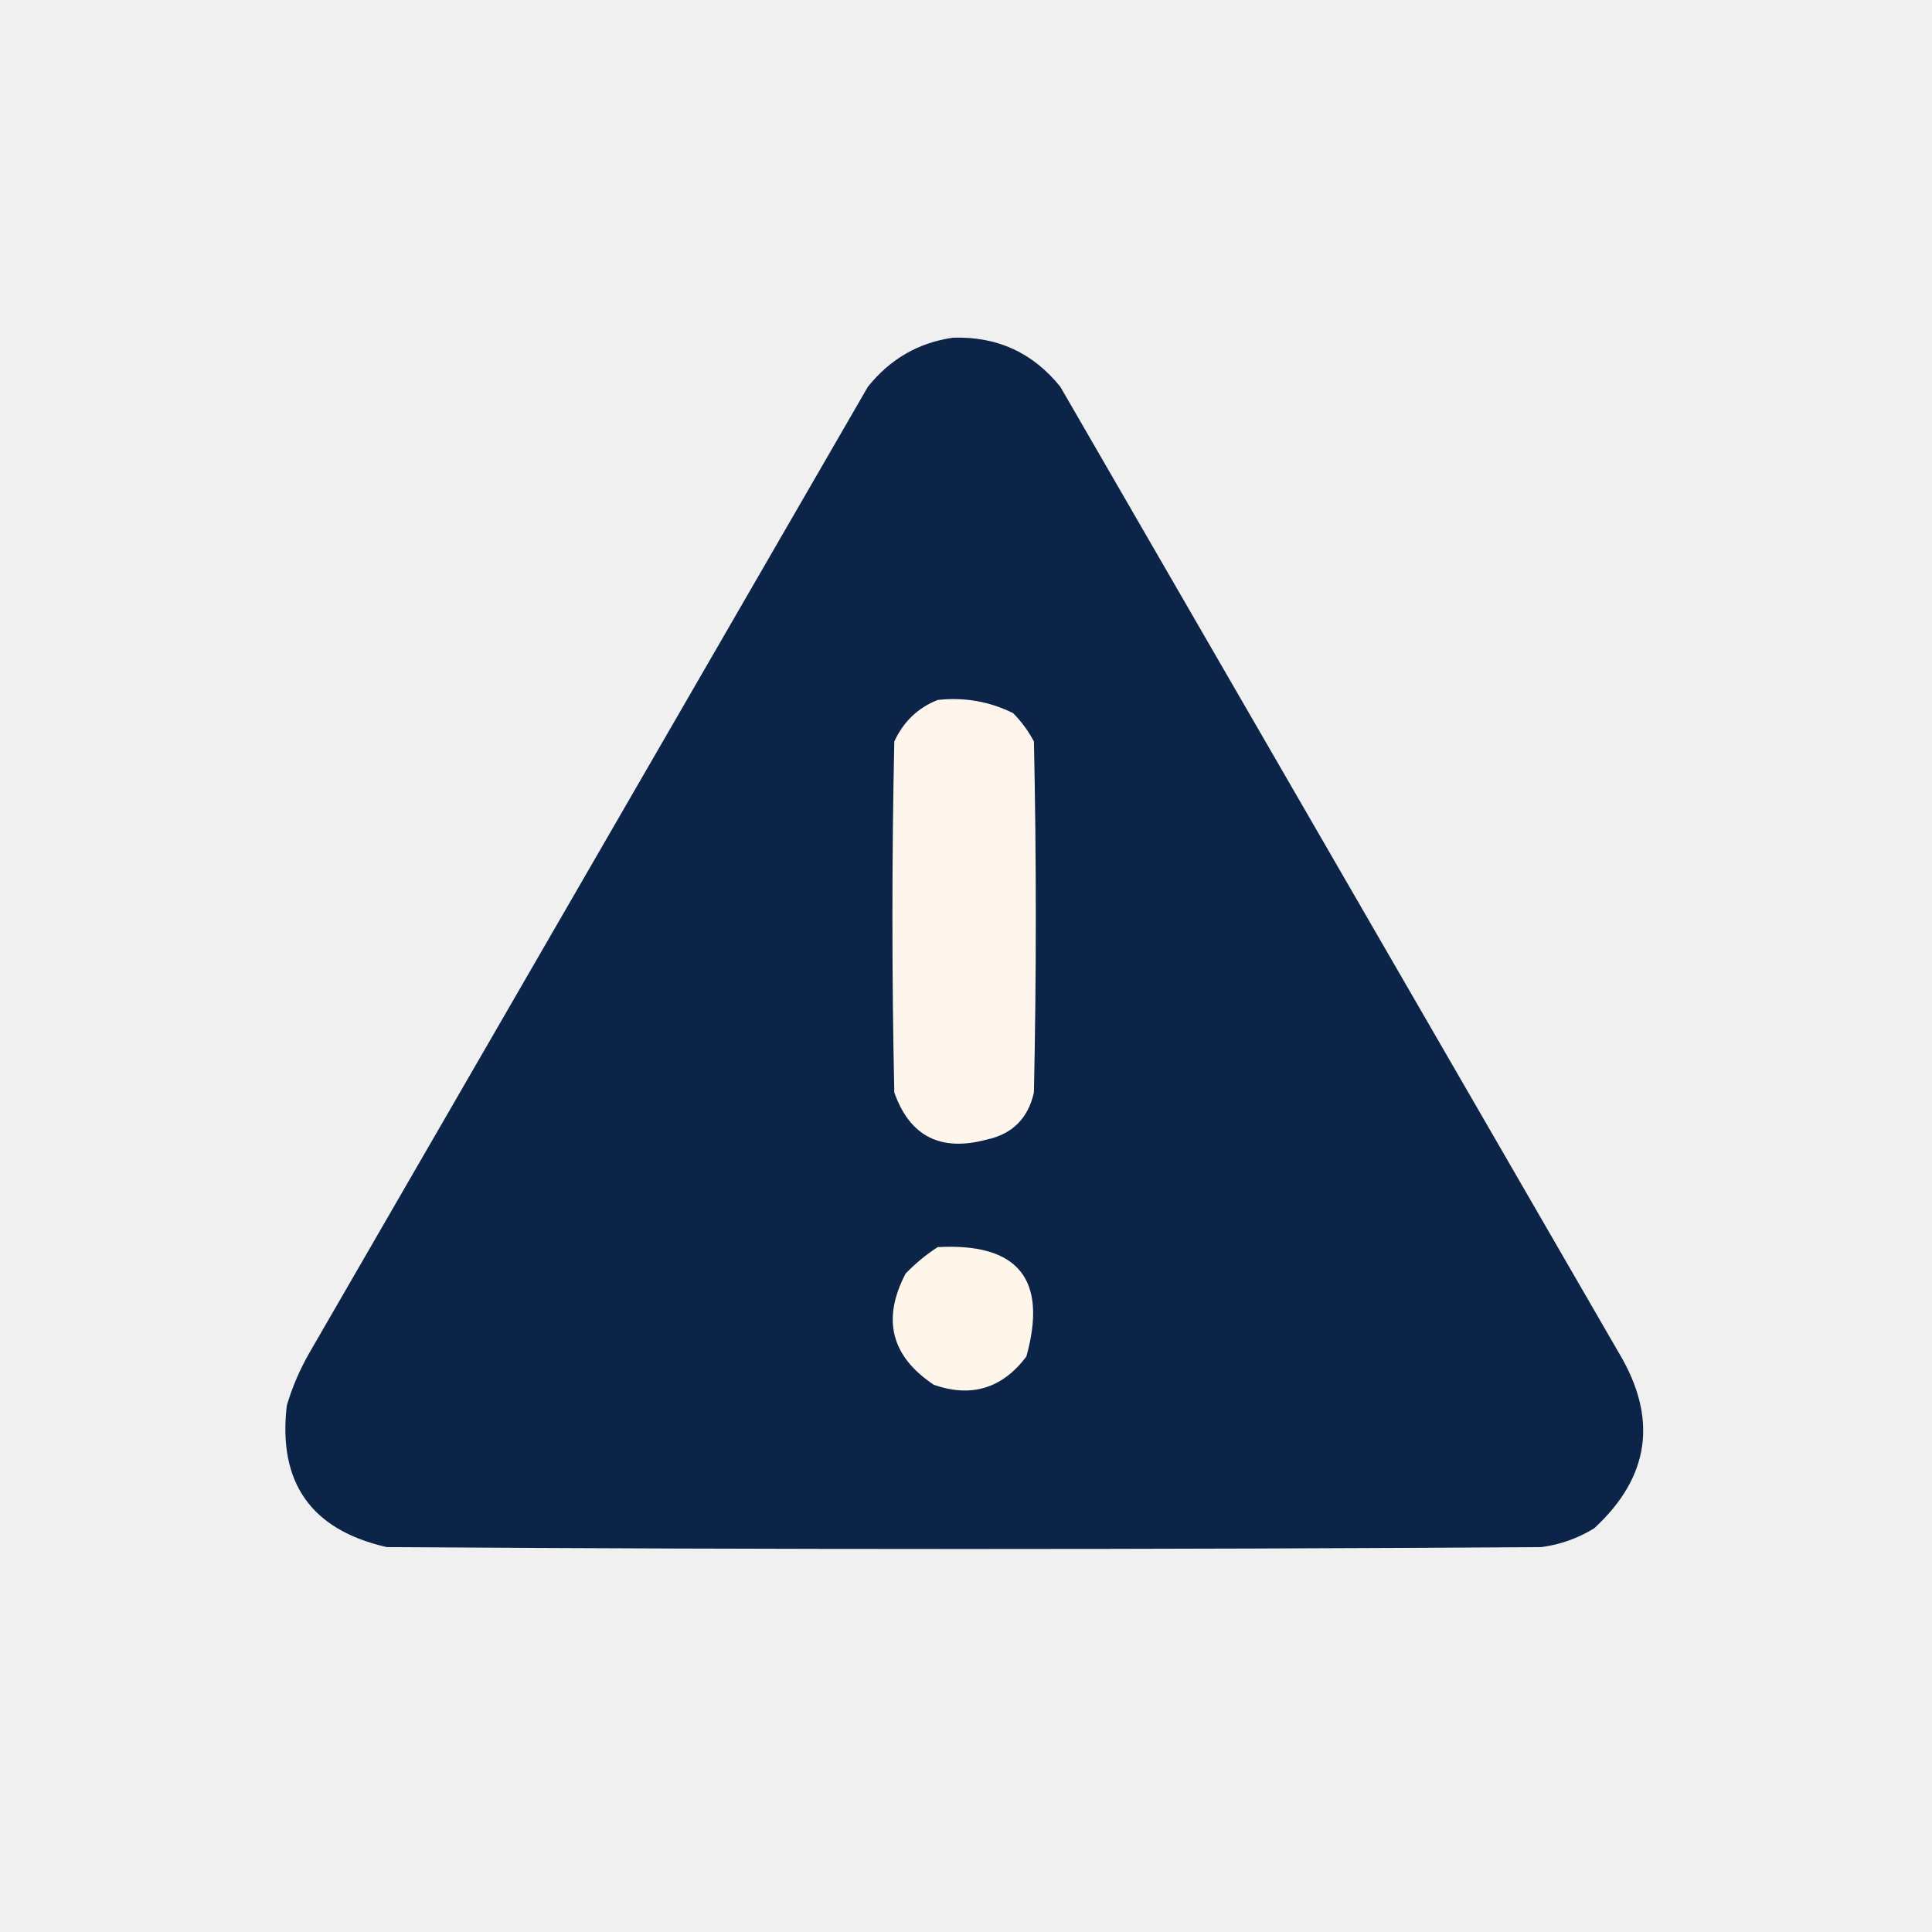
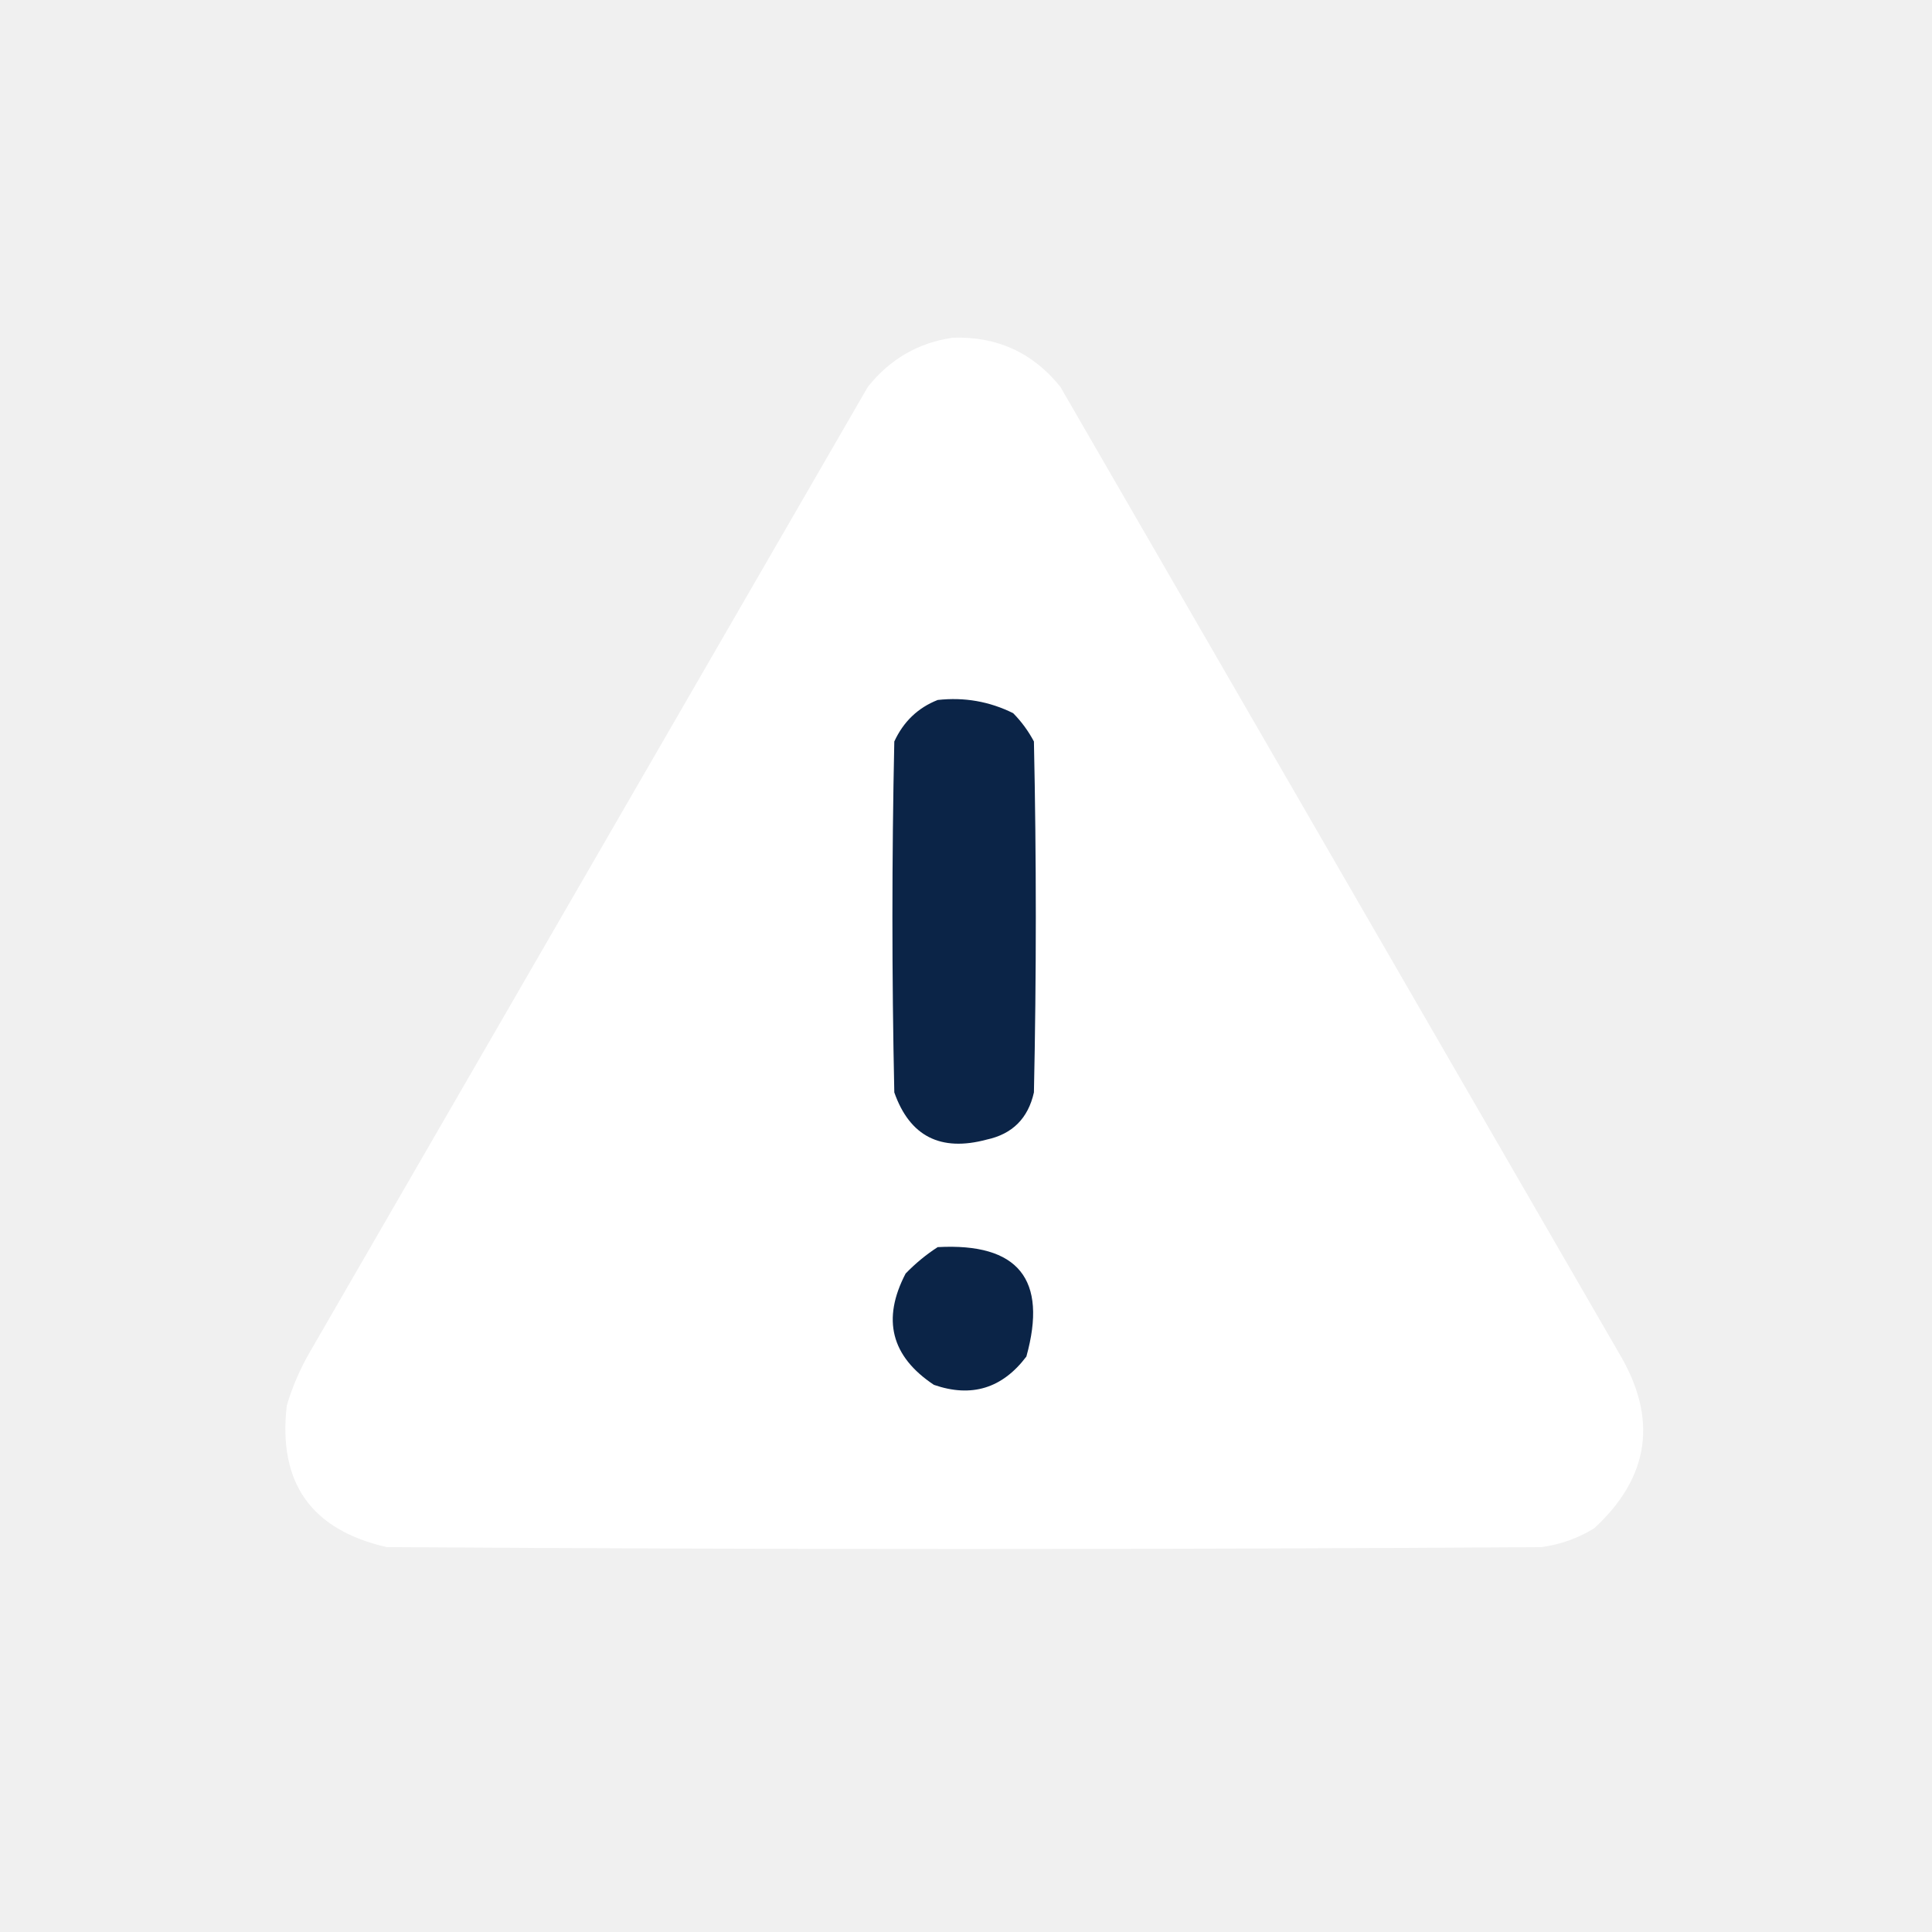
<svg xmlns="http://www.w3.org/2000/svg" version="1.1" width="512px" height="512px" style="shape-rendering:geometricPrecision; text-rendering:geometricPrecision; image-rendering:optimizeQuality; fill-rule:evenodd; clip-rule:evenodd">
  <g>
-     <path style="opacity:0.997" fill="#0b2447" d="M 252.5,89.5 C 264.189,89.095 273.689,93.429 281,102.5C 330.333,187.833 379.667,273.167 429,358.5C 439.412,375.878 437.246,391.378 422.5,405C 418.186,407.66 413.519,409.327 408.5,410C 306.5,410.667 204.5,410.667 102.5,410C 82.468,405.442 73.635,392.942 76,372.5C 77.443,367.611 79.443,362.945 82,358.5C 131.333,273.167 180.667,187.833 230,102.5C 235.891,95.145 243.391,90.812 252.5,89.5 Z" />
+     <path style="opacity:0.997" fill="#fff" d="M 252.5,89.5 C 264.189,89.095 273.689,93.429 281,102.5C 330.333,187.833 379.667,273.167 429,358.5C 439.412,375.878 437.246,391.378 422.5,405C 418.186,407.66 413.519,409.327 408.5,410C 306.5,410.667 204.5,410.667 102.5,410C 82.468,405.442 73.635,392.942 76,372.5C 77.443,367.611 79.443,362.945 82,358.5C 131.333,273.167 180.667,187.833 230,102.5C 235.891,95.145 243.391,90.812 252.5,89.5 Z" />
  </g>
  <g>
-     <path style="opacity:1" fill="#fef6ec" d="M 248.5,185.5 C 255.549,184.718 262.216,185.885 268.5,189C 270.7,191.234 272.533,193.734 274,196.5C 274.667,227.5 274.667,258.5 274,289.5C 272.464,296.369 268.298,300.536 261.5,302C 249.261,305.3 241.095,301.133 237,289.5C 236.333,258.5 236.333,227.5 237,196.5C 239.437,191.226 243.271,187.56 248.5,185.5 Z" />
+     <path style="opacity:1" fill="#0b2447" d="M 248.5,185.5 C 255.549,184.718 262.216,185.885 268.5,189C 270.7,191.234 272.533,193.734 274,196.5C 274.667,227.5 274.667,258.5 274,289.5C 272.464,296.369 268.298,300.536 261.5,302C 249.261,305.3 241.095,301.133 237,289.5C 236.333,258.5 236.333,227.5 237,196.5C 239.437,191.226 243.271,187.56 248.5,185.5 Z" />
  </g>
  <g>
-     <path style="opacity:1" fill="#fef5eb" d="M 248.5,330.5 C 269.85,329.343 277.683,339.009 272,359.5C 265.618,367.946 257.452,370.446 247.5,367C 236.158,359.465 233.658,349.632 240,337.5C 242.628,334.79 245.461,332.456 248.5,330.5 Z" />
+     <path style="opacity:1" fill="#0b2447" d="M 248.5,330.5 C 269.85,329.343 277.683,339.009 272,359.5C 265.618,367.946 257.452,370.446 247.5,367C 236.158,359.465 233.658,349.632 240,337.5C 242.628,334.79 245.461,332.456 248.5,330.5 Z" />
  </g>
</svg>
